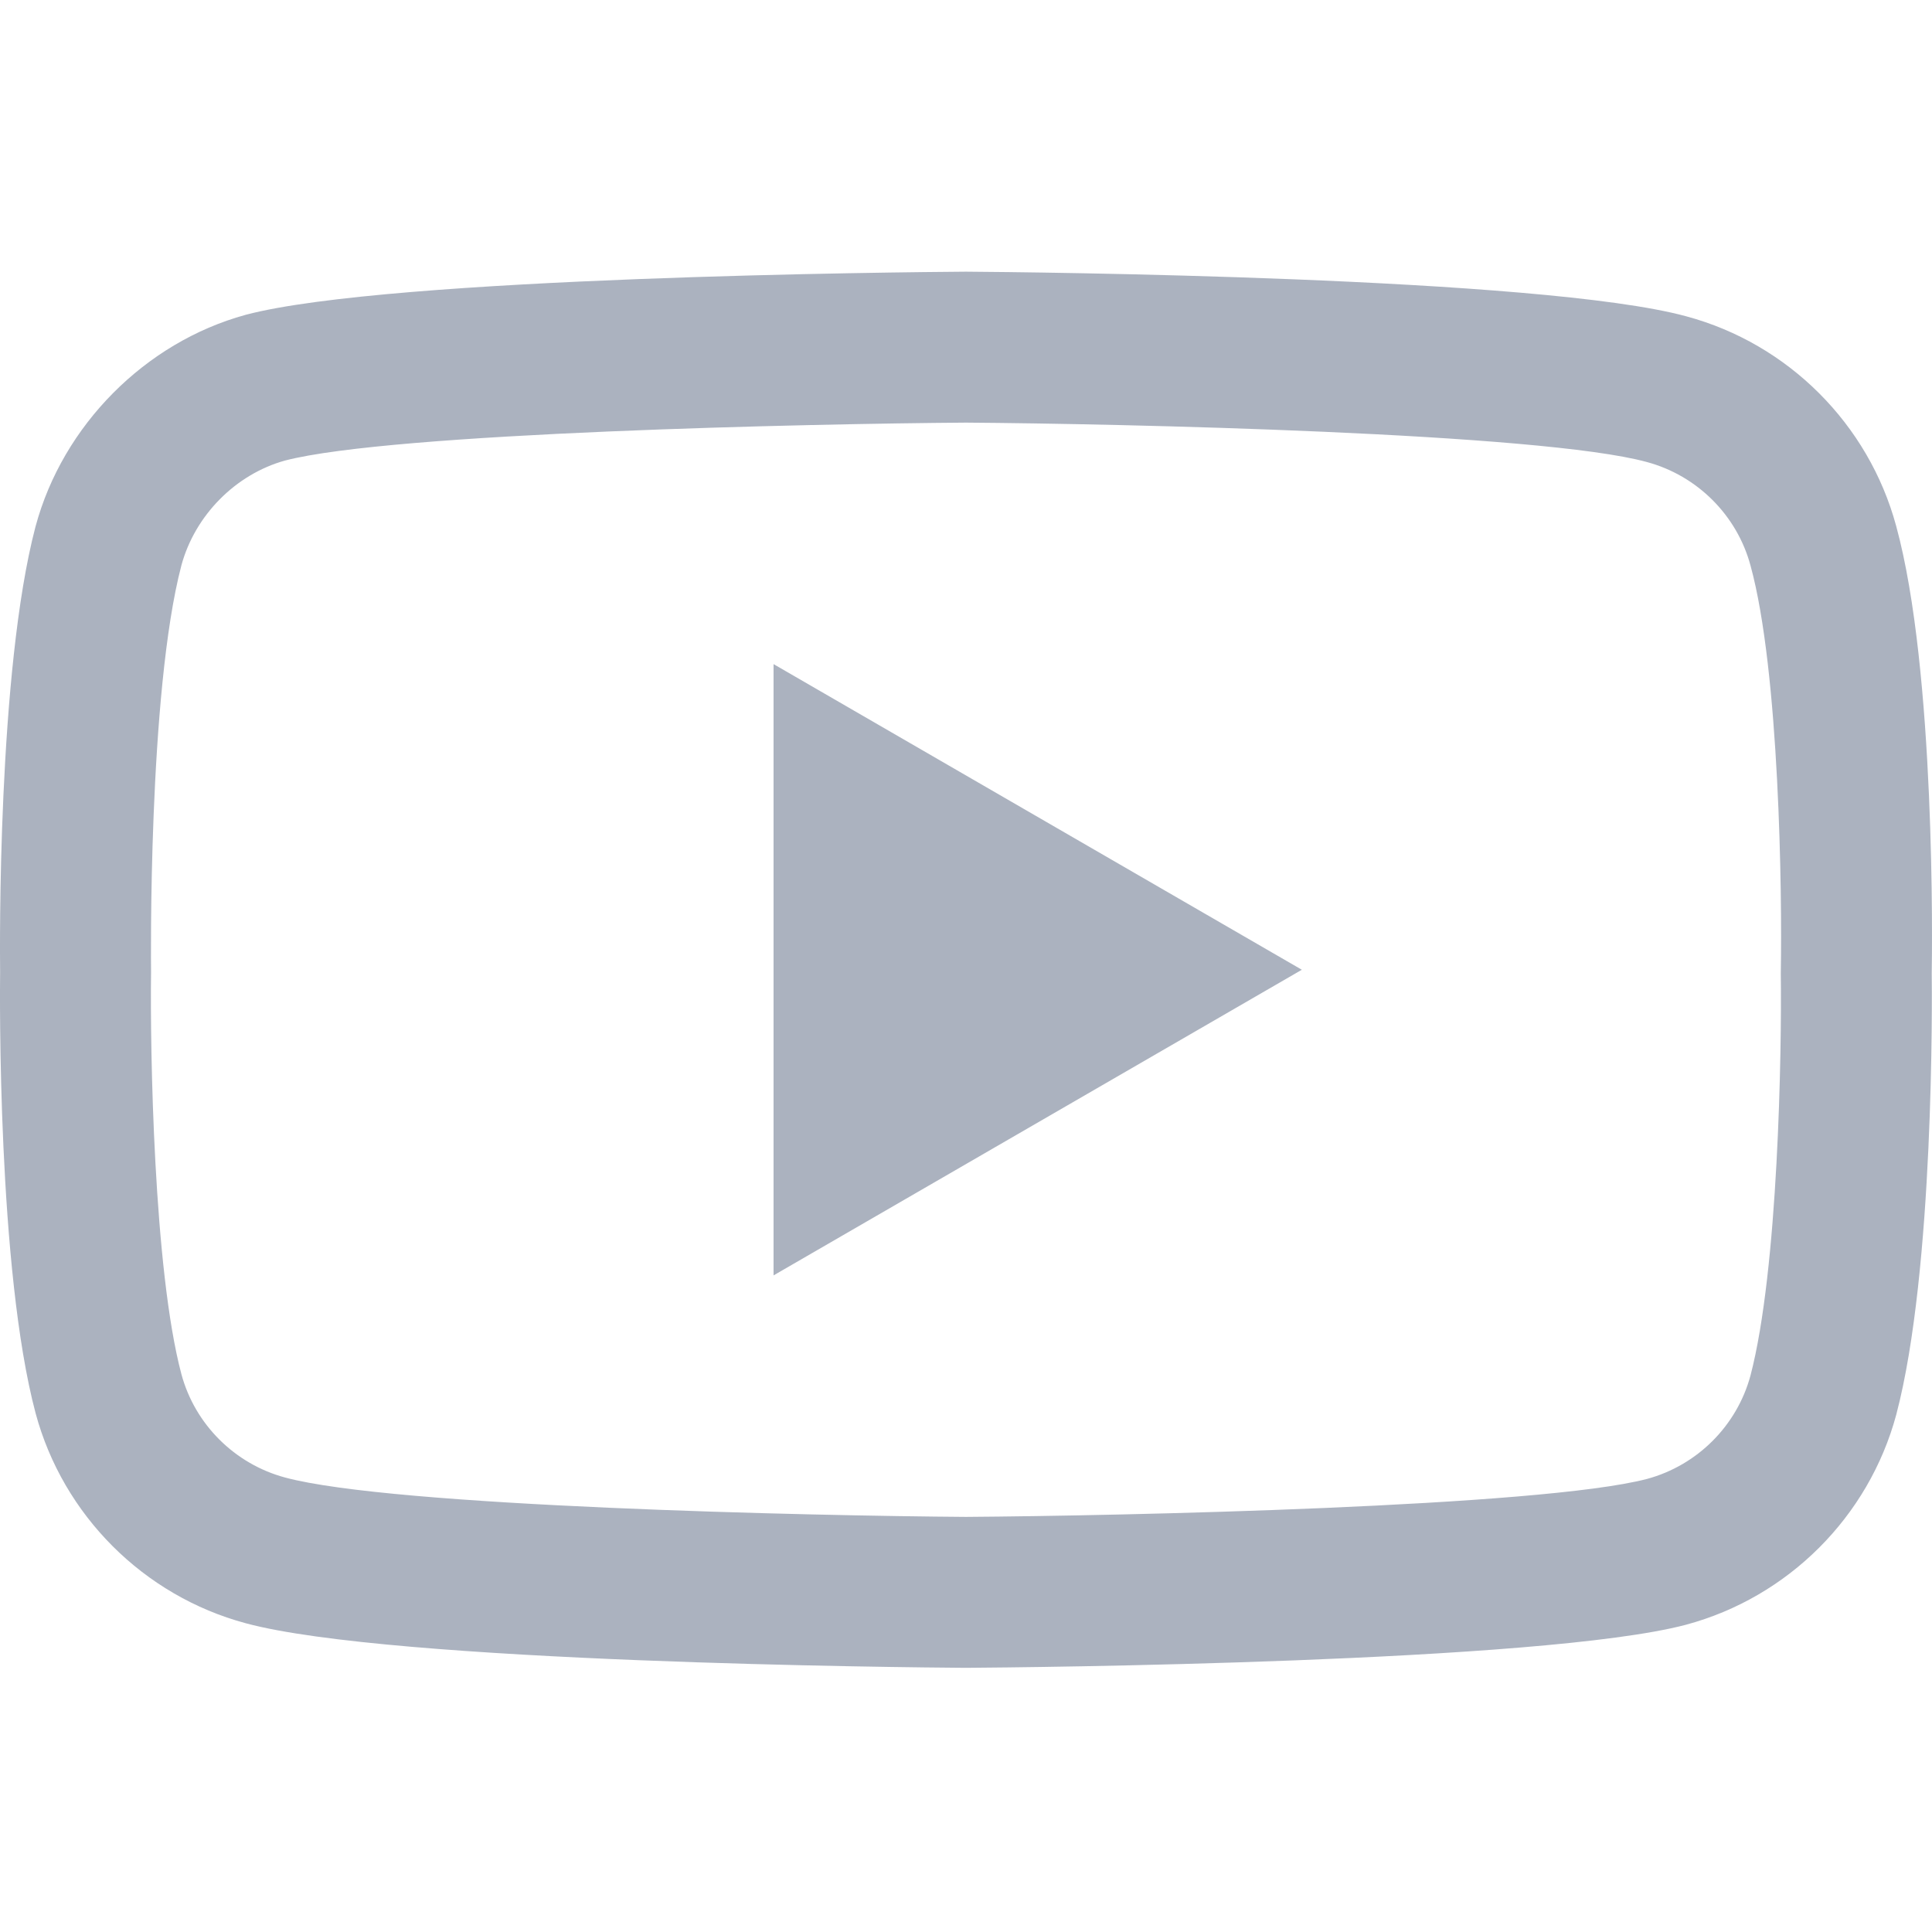
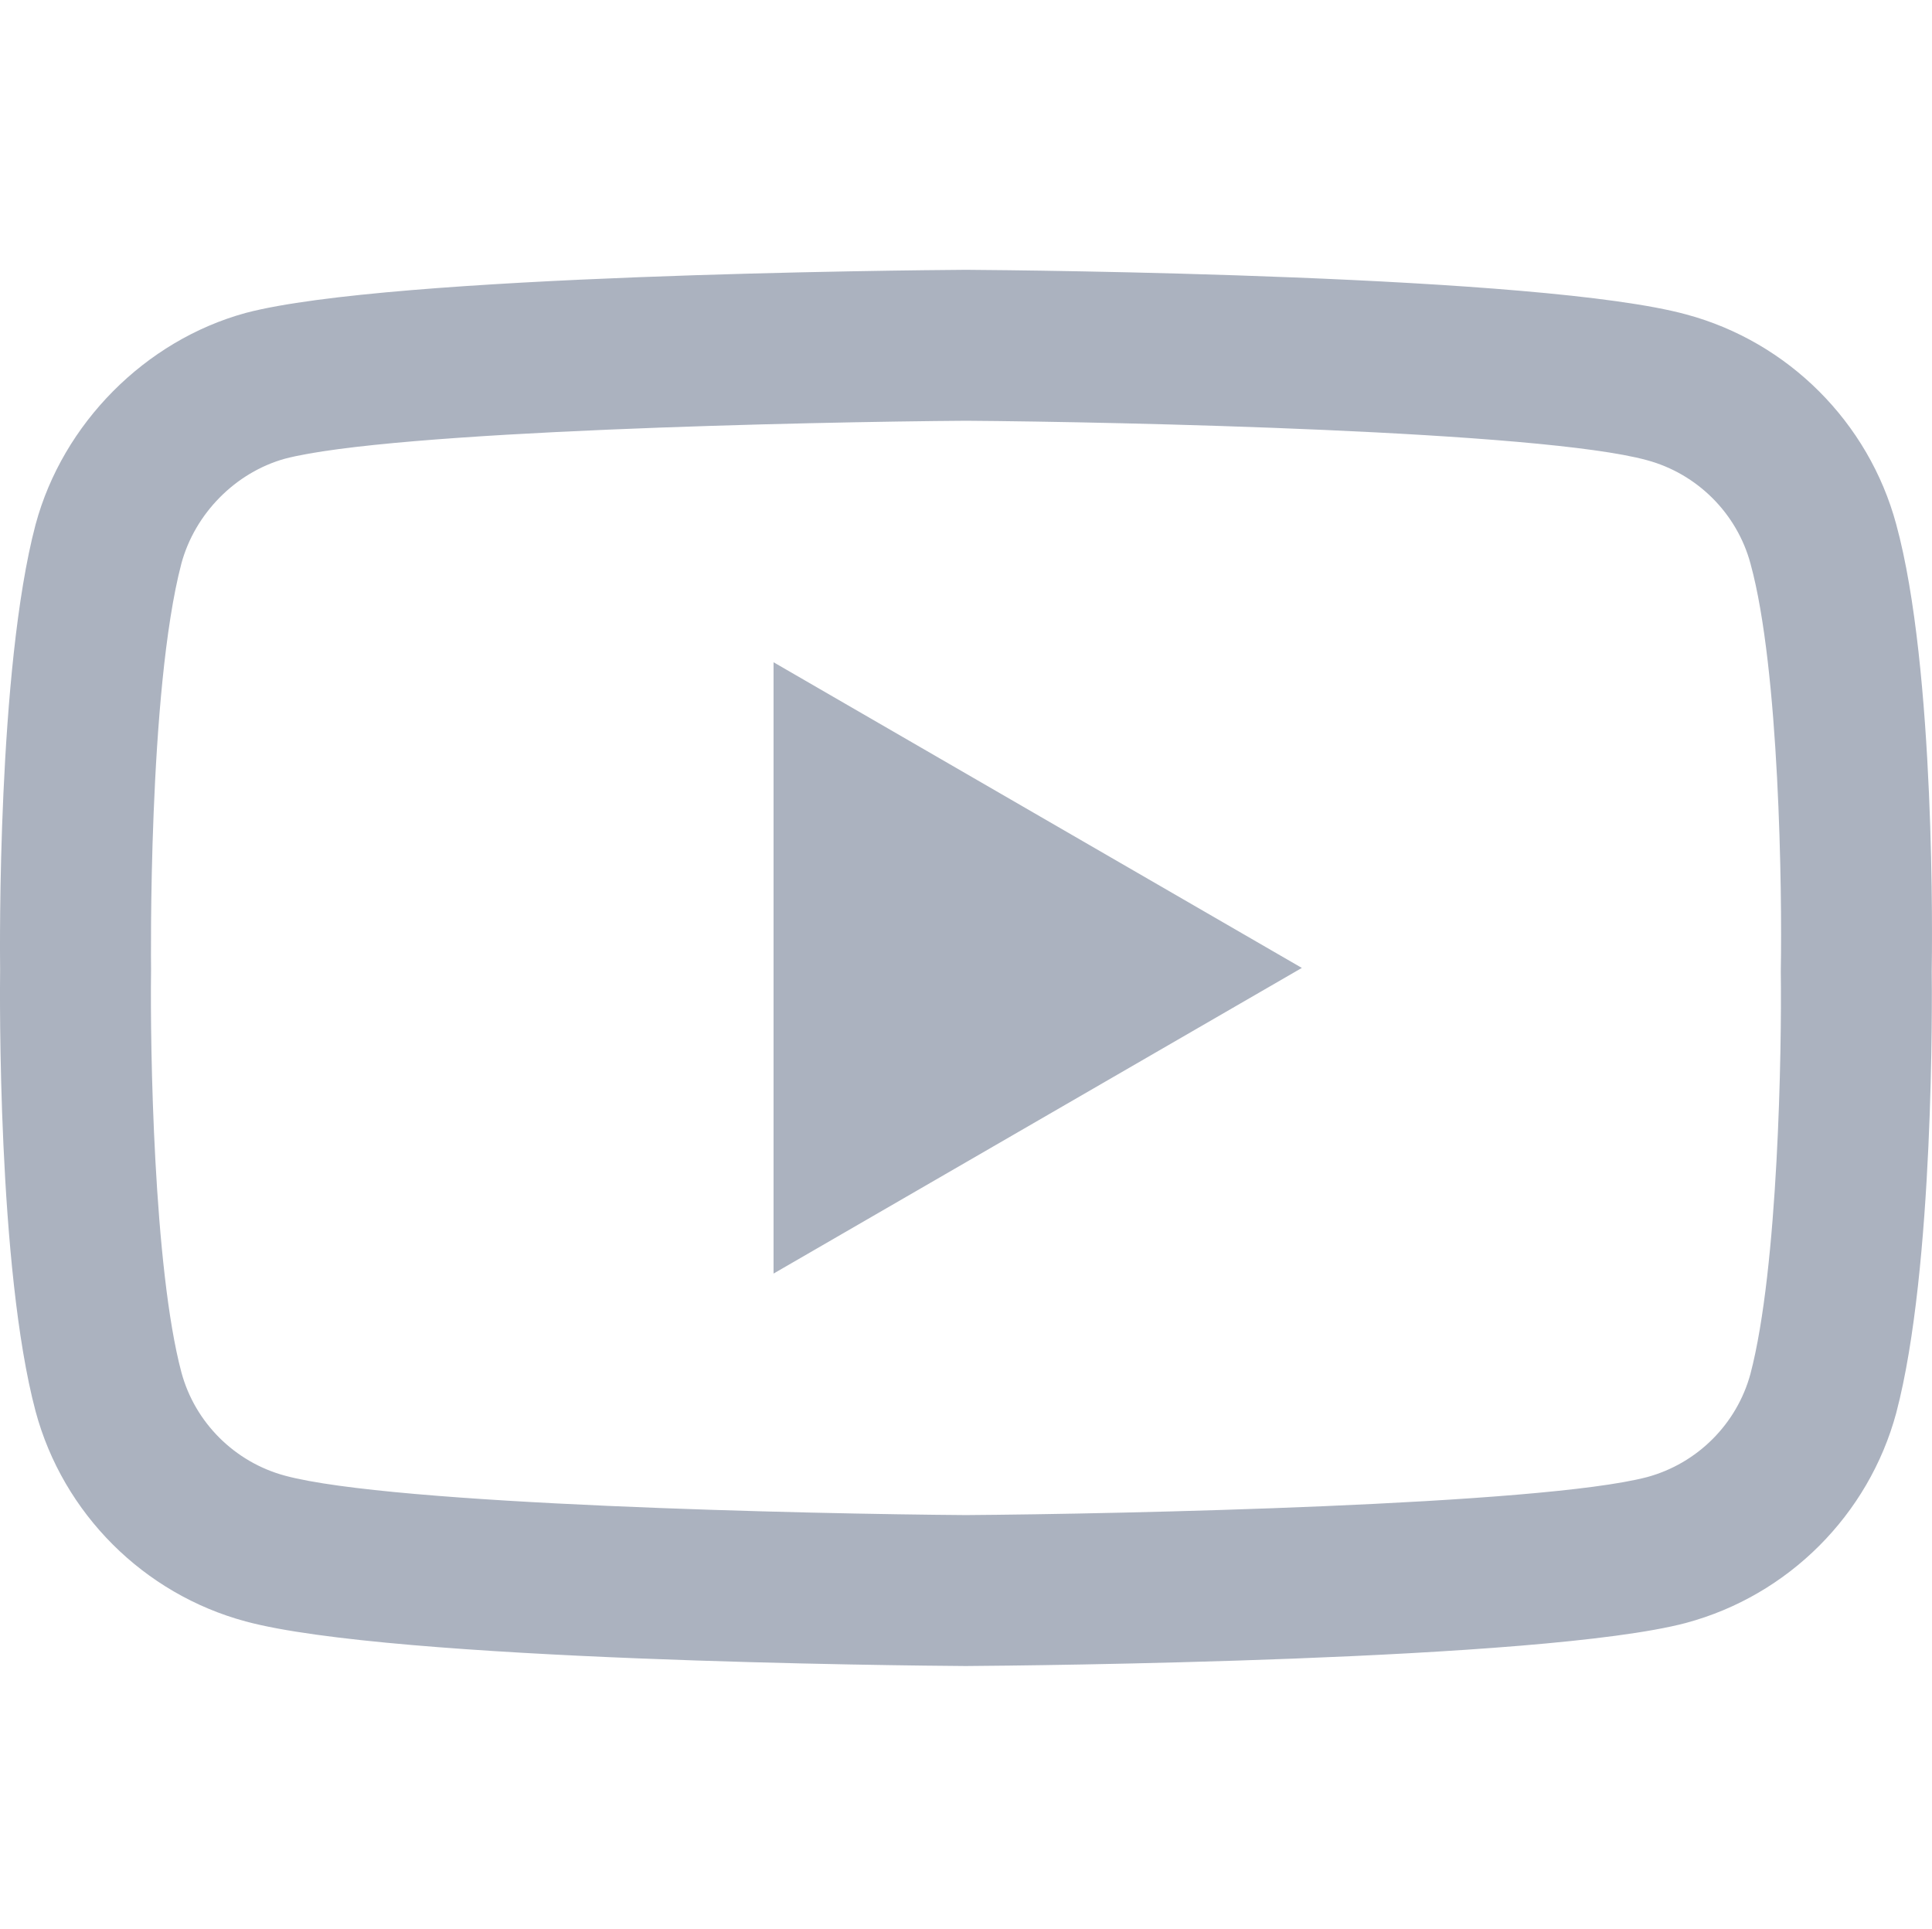
- <svg xmlns="http://www.w3.org/2000/svg" height="511pt" viewBox="0 -71 511.999 511" width="511pt">
+ <svg xmlns="http://www.w3.org/2000/svg" role="img" viewBox="0 -71 511.999 511">
  <path fill="#abb2bf" d="m255.98 370.492c-.043 0-.09 0-.137 0-15.449-.105-152.027-1.352-190.723-11.816-27.043-7.27-48.391-28.594-55.68-55.641-10.125-38.012-9.48-111.195-9.41-117.039-.066-5.816-.719-79.605 9.379-117.93.012-.035.02-.074.031-.109 7.207-26.738 29.035-48.723 55.613-56.012.066-.02.137-.035.203-.055 38.258-10.055 175.105-11.285 190.586-11.391h.277c15.488.105 152.43 1.352 190.77 11.832 26.973 7.25 48.305 28.547 55.613 55.559 10.504 38.352 9.531 112.301 9.426 118.543.074 6.148.688 78.676-9.379 116.879-.008.039-.02.074-.027.109-7.293 27.047-28.637 48.371-55.711 55.648-.035.012-.074.02-.109.031-38.254 10.051-175.105 11.281-190.582 11.391-.047 0-.094 0-.141 0zm-207.906-292.168c-8.891 33.828-8.051 106.676-8.043 107.41v.527c-.266 20.203.668 78.711 8.047 106.422 3.578 13.27 14.105 23.781 27.457 27.371 28.551 7.723 139.789 10.152 180.445 10.438 40.762-.285 152.164-2.648 180.504-10.062 13.309-3.602 23.801-14.078 27.402-27.363 7.387-28.117 8.312-86.34 8.043-106.414 0-.211 0-.422.004-.633.367-20.445-.355-79.637-8.012-107.57-.008-.027-.016-.055-.02-.082-3.594-13.328-14.125-23.84-27.477-27.43-28.273-7.73-139.691-10.152-180.445-10.438-40.734.285-152.027 2.645-180.453 10.051-13.098 3.633-23.863 14.52-27.453 27.773zm435.137 219.895h.012zm-278.211-31.727v-161.996l140 81zm0 0" />
</svg>
